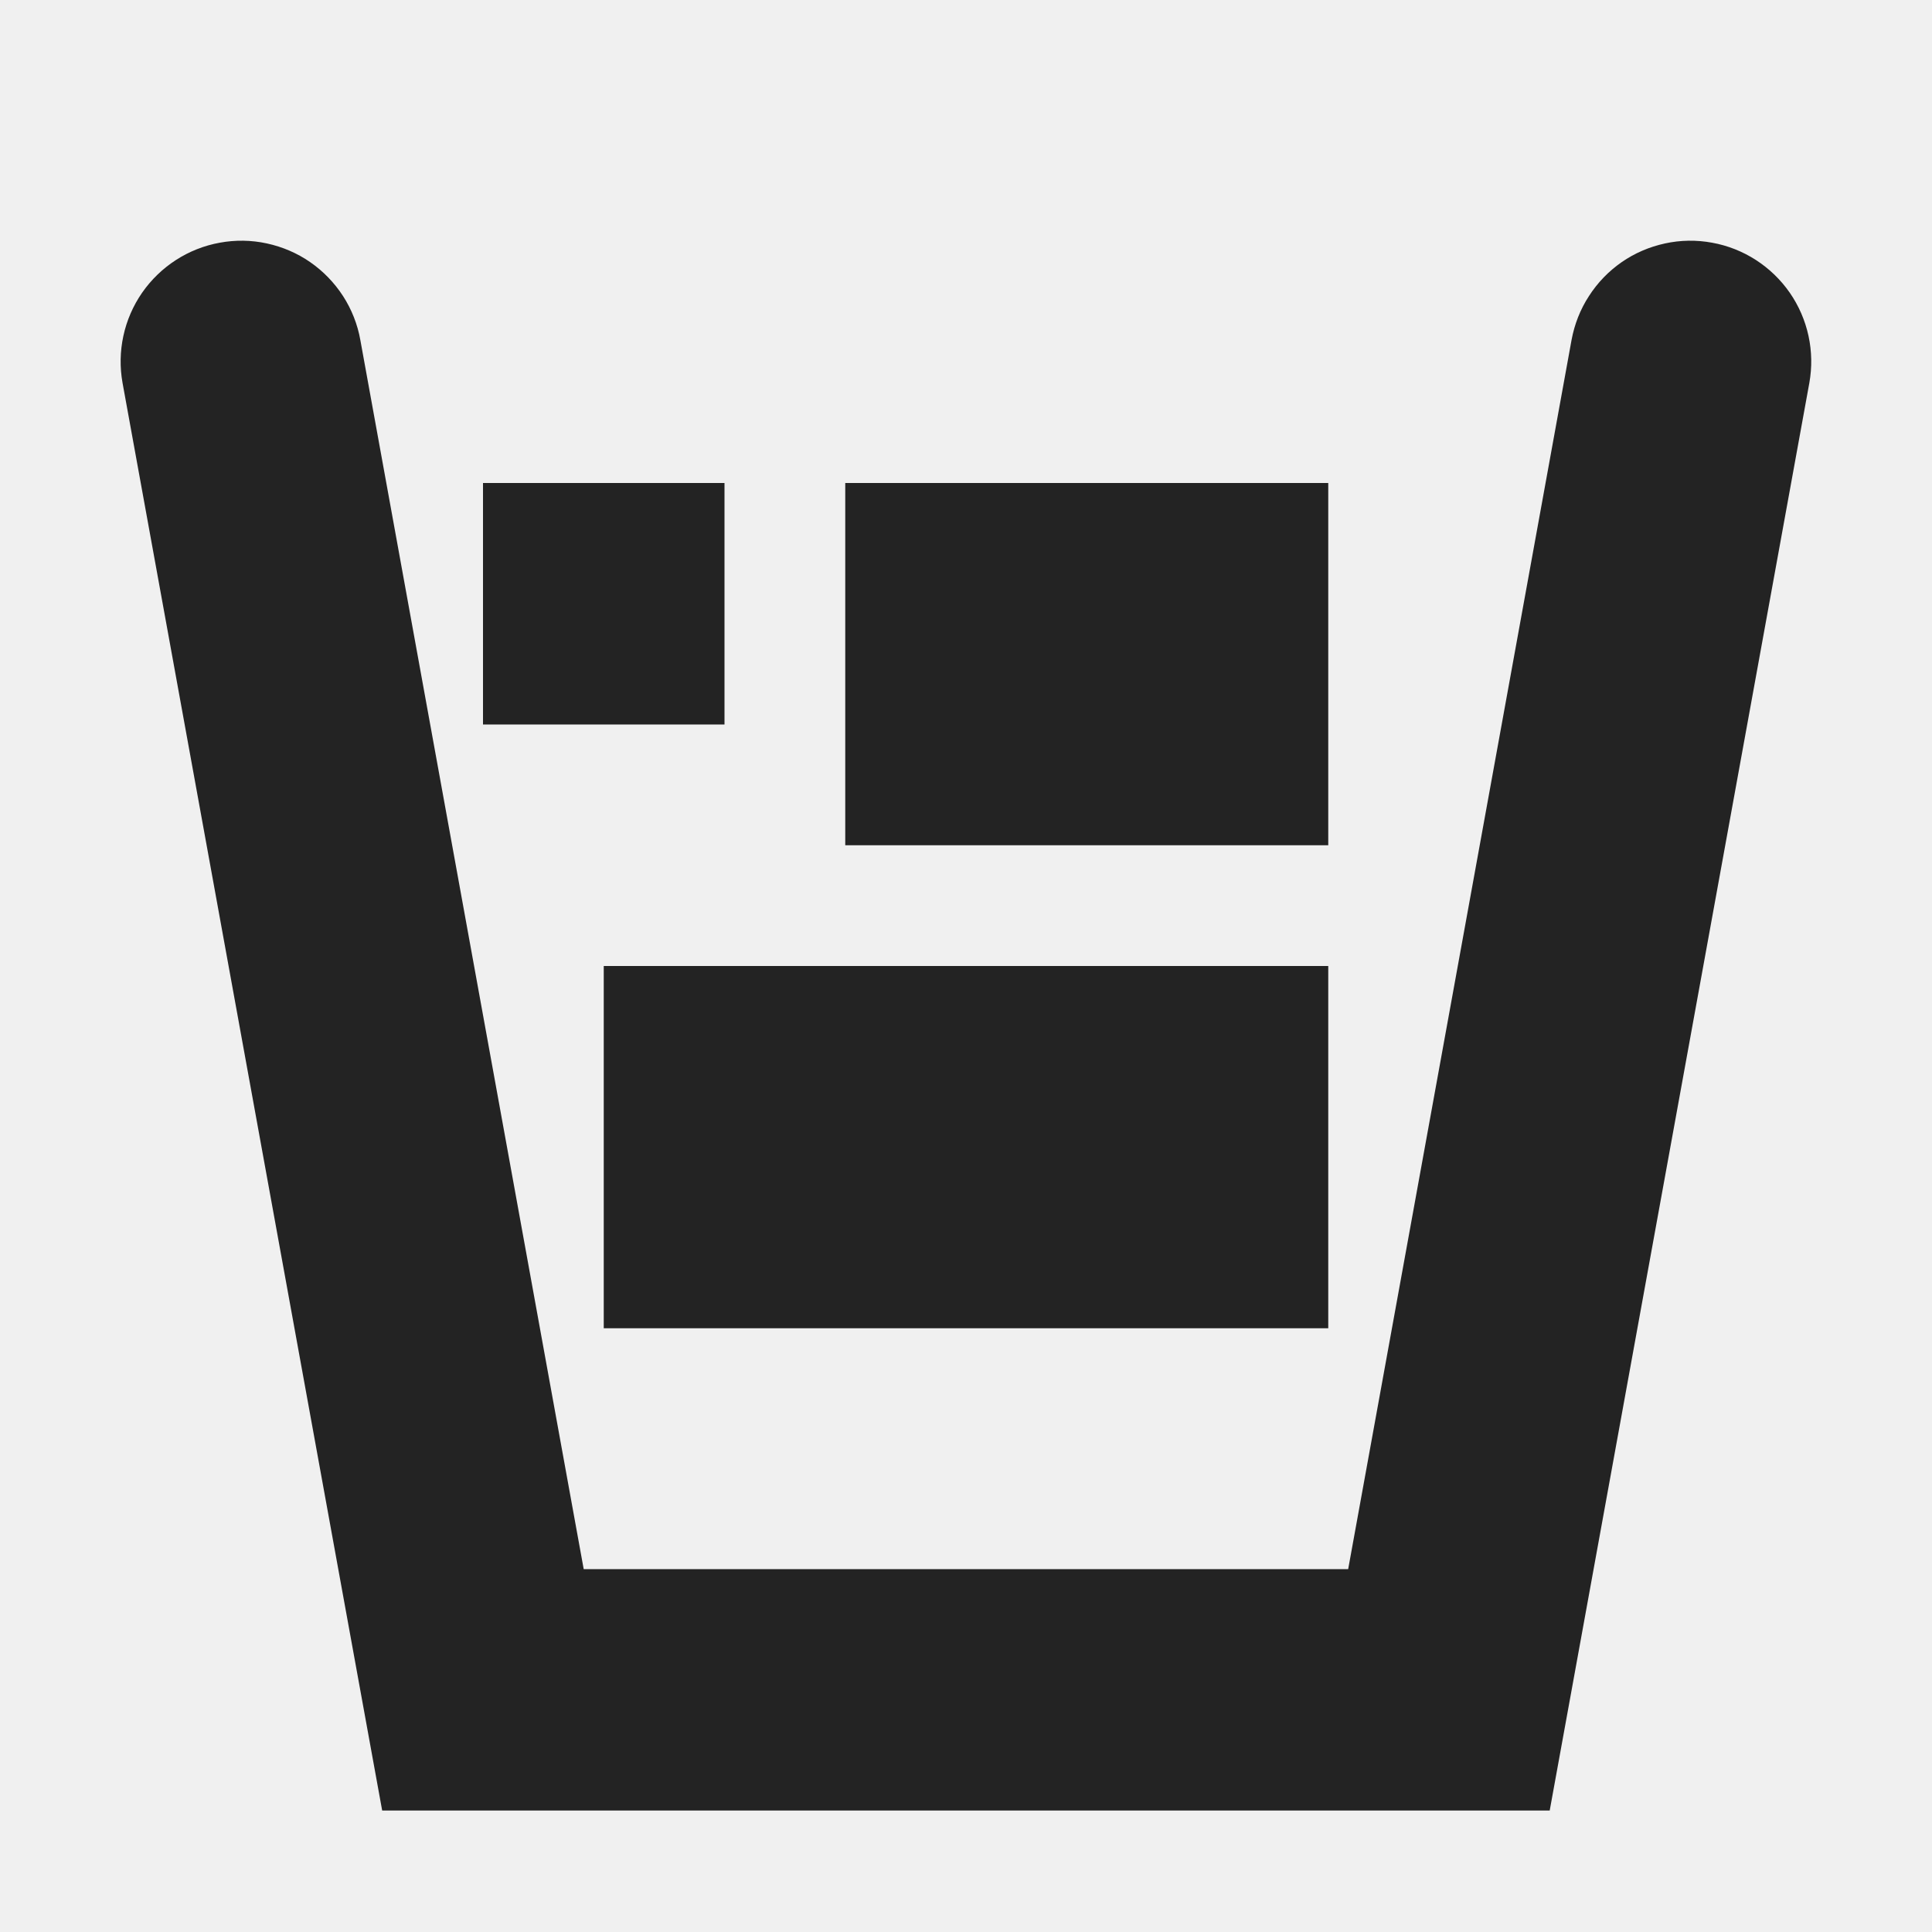
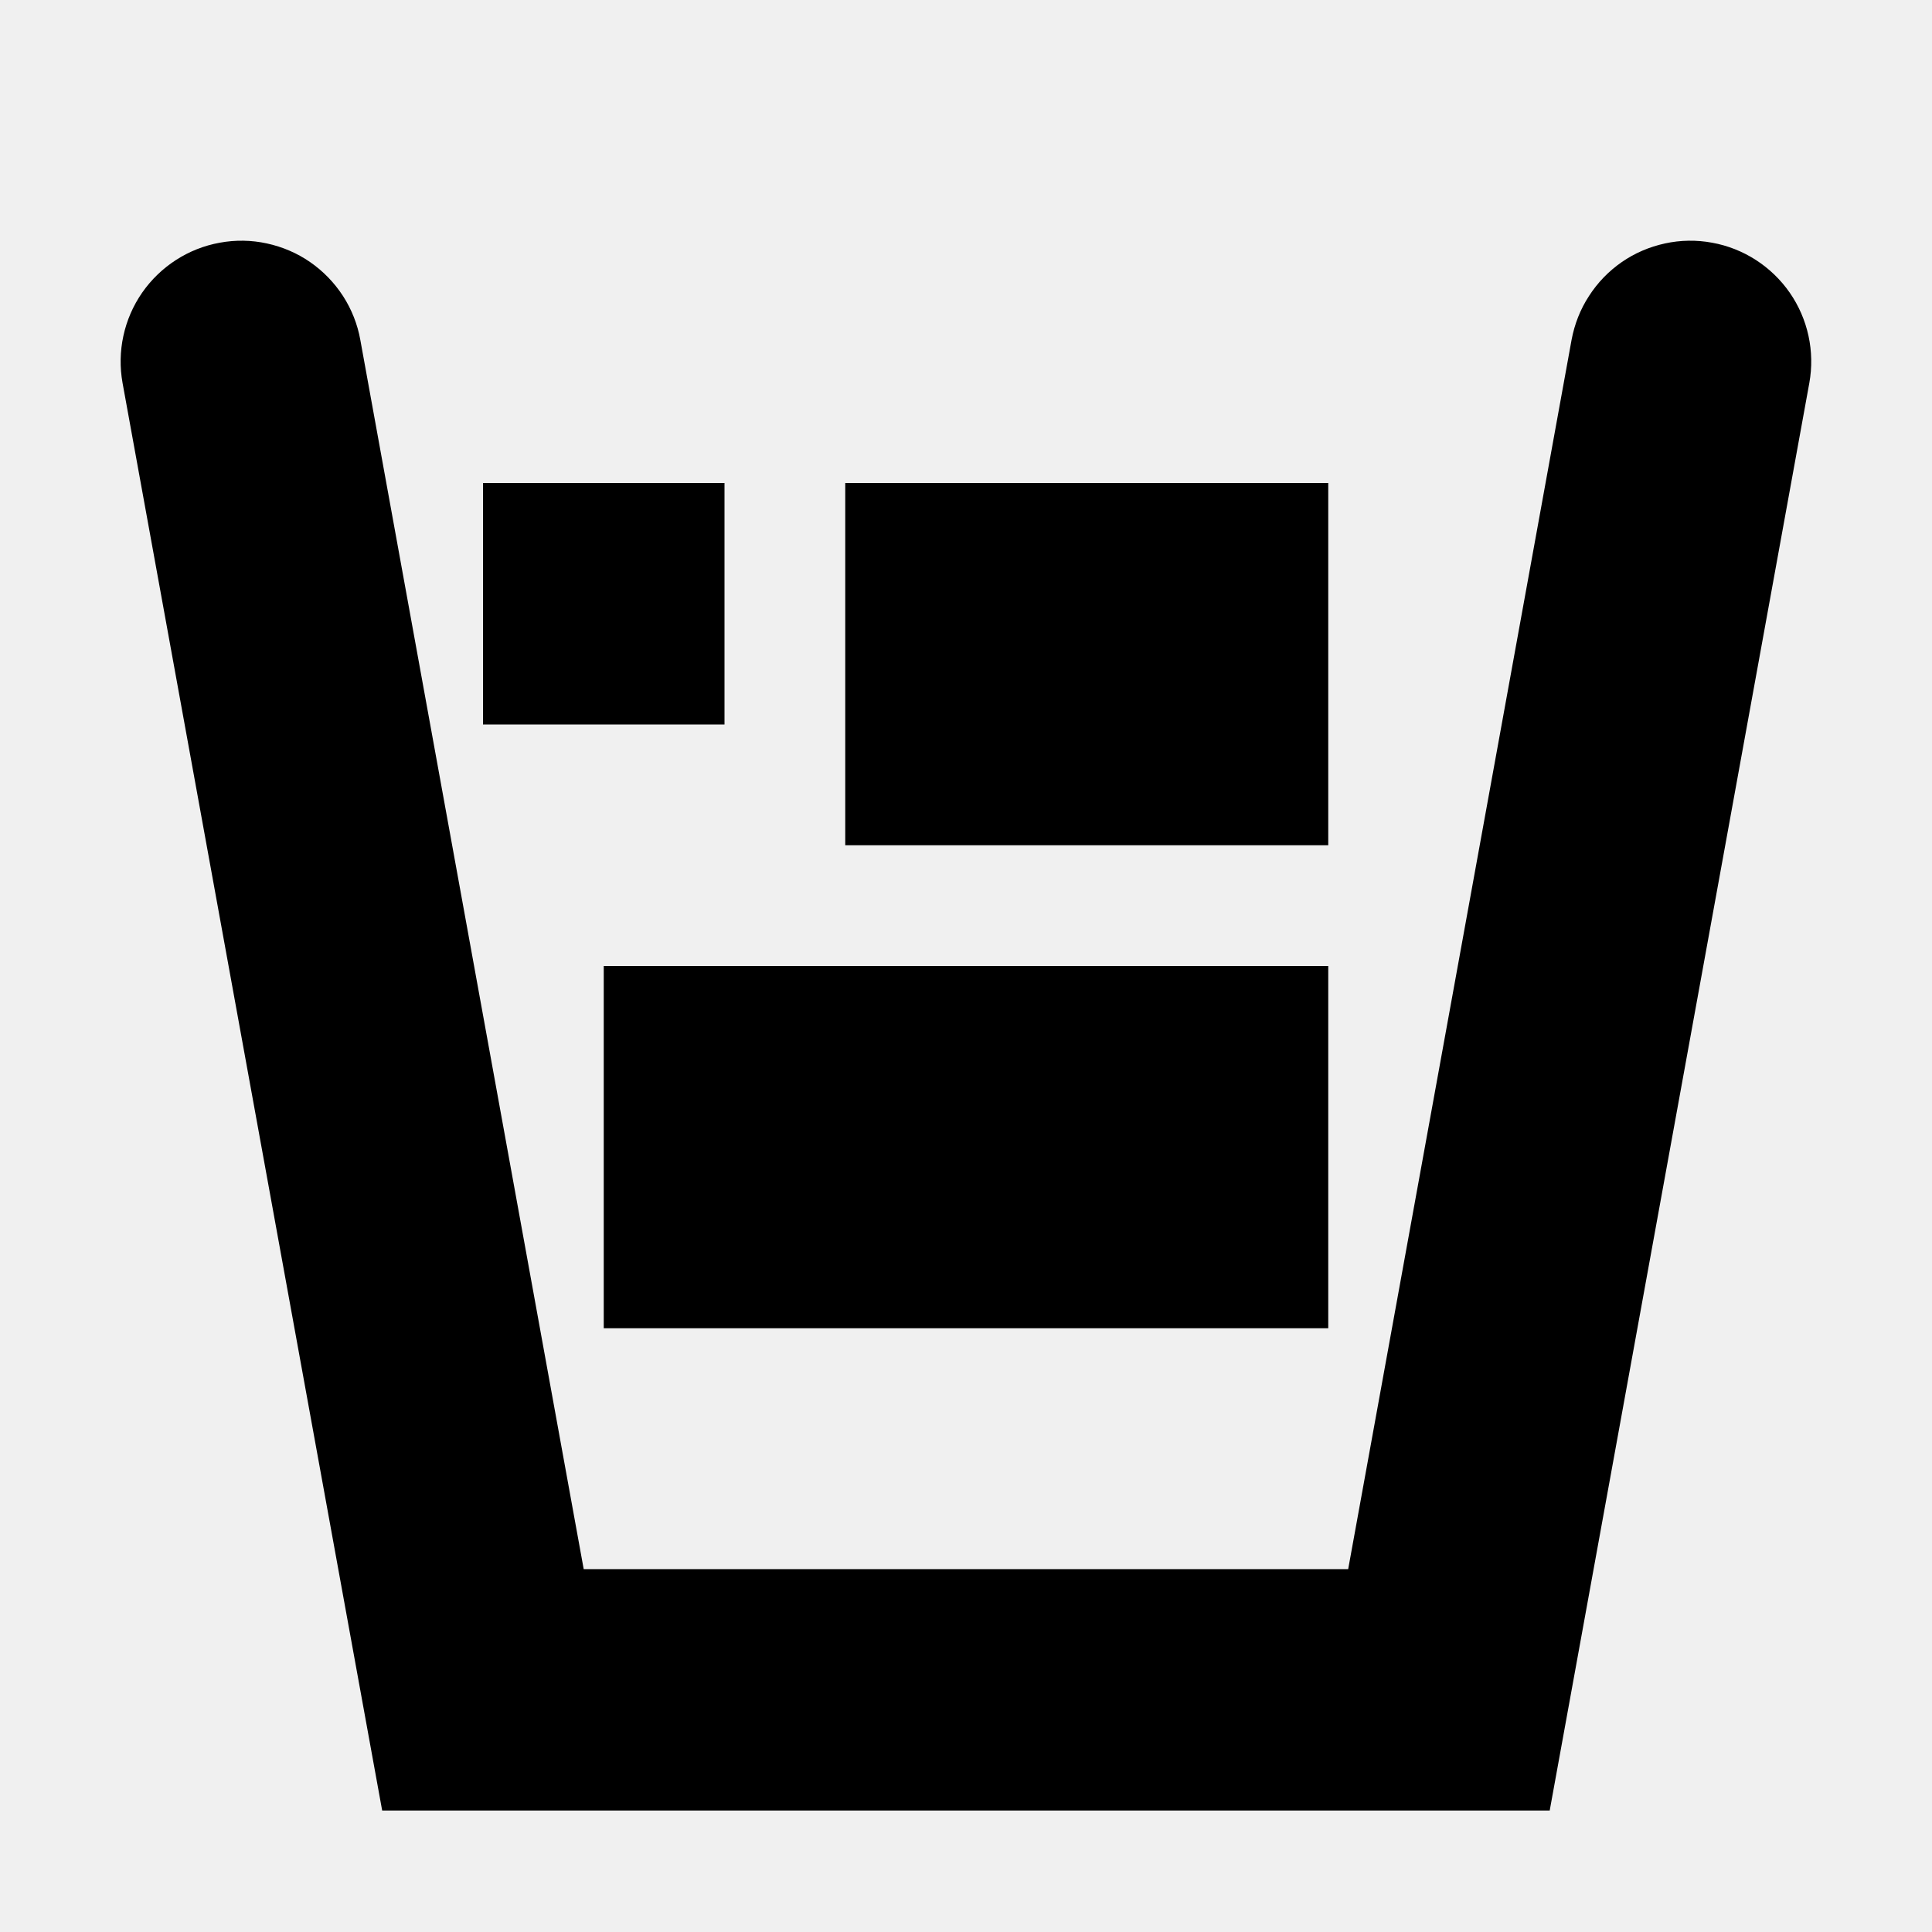
<svg xmlns="http://www.w3.org/2000/svg" width="16" height="16" viewBox="0 0 16 16" fill="none">
  <g clip-path="url(#clip0_412_3760)">
    <path d="M0 0H16V16H0V0Z" fill="#808080" fill-opacity="0.00" />
-     <path d="M1.82 2.01C1.559 2.057 1.328 2.207 1.177 2.424C1.026 2.642 0.968 2.911 1.015 3.172L3.165 14.994H12.834L14.984 3.172C15.031 2.911 14.973 2.642 14.822 2.424C14.671 2.207 14.44 2.057 14.179 2.01C14.05 1.986 13.917 1.988 13.789 2.016C13.66 2.044 13.538 2.096 13.43 2.171C13.322 2.246 13.23 2.341 13.159 2.452C13.087 2.562 13.039 2.686 13.015 2.815L11.165 12.995H4.834L2.984 2.815C2.961 2.686 2.912 2.562 2.841 2.452C2.769 2.341 2.677 2.246 2.569 2.171C2.461 2.096 2.339 2.044 2.21 2.016C2.082 1.988 1.949 1.986 1.82 2.01Z" fill="#232323" />
-     <path d="M4 4H6V6H4V4Z" fill="#232323" />
-     <path d="M7 4H11V7H7V4Z" fill="#232323" />
-     <path d="M5 8H11V11H5V8Z" fill="#232323" />
+     <path d="M1.82 2.01C1.559 2.057 1.328 2.207 1.177 2.424C1.026 2.642 0.968 2.911 1.015 3.172L3.165 14.994H12.834L14.984 3.172C15.031 2.911 14.973 2.642 14.822 2.424C14.671 2.207 14.44 2.057 14.179 2.01C14.05 1.986 13.917 1.988 13.789 2.016C13.66 2.044 13.538 2.096 13.43 2.171C13.322 2.246 13.23 2.341 13.159 2.452C13.087 2.562 13.039 2.686 13.015 2.815L11.165 12.995H4.834L2.984 2.815C2.961 2.686 2.912 2.562 2.841 2.452C2.769 2.341 2.677 2.246 2.569 2.171C2.461 2.096 2.339 2.044 2.21 2.016C2.082 1.988 1.949 1.986 1.82 2.01Z" fill="currentColor" />
+     <path d="M4 4H6V6H4V4Z" fill="currentColor" />
+     <path d="M7 4H11V7H7V4Z" fill="currentColor" />
+     <path d="M5 8H11V11H5V8Z" fill="currentColor" />
  </g>
  <defs>
    <clipPath id="clip0_412_3760">
      <rect width="16" height="16" fill="white" />
    </clipPath>
  </defs>
</svg>
